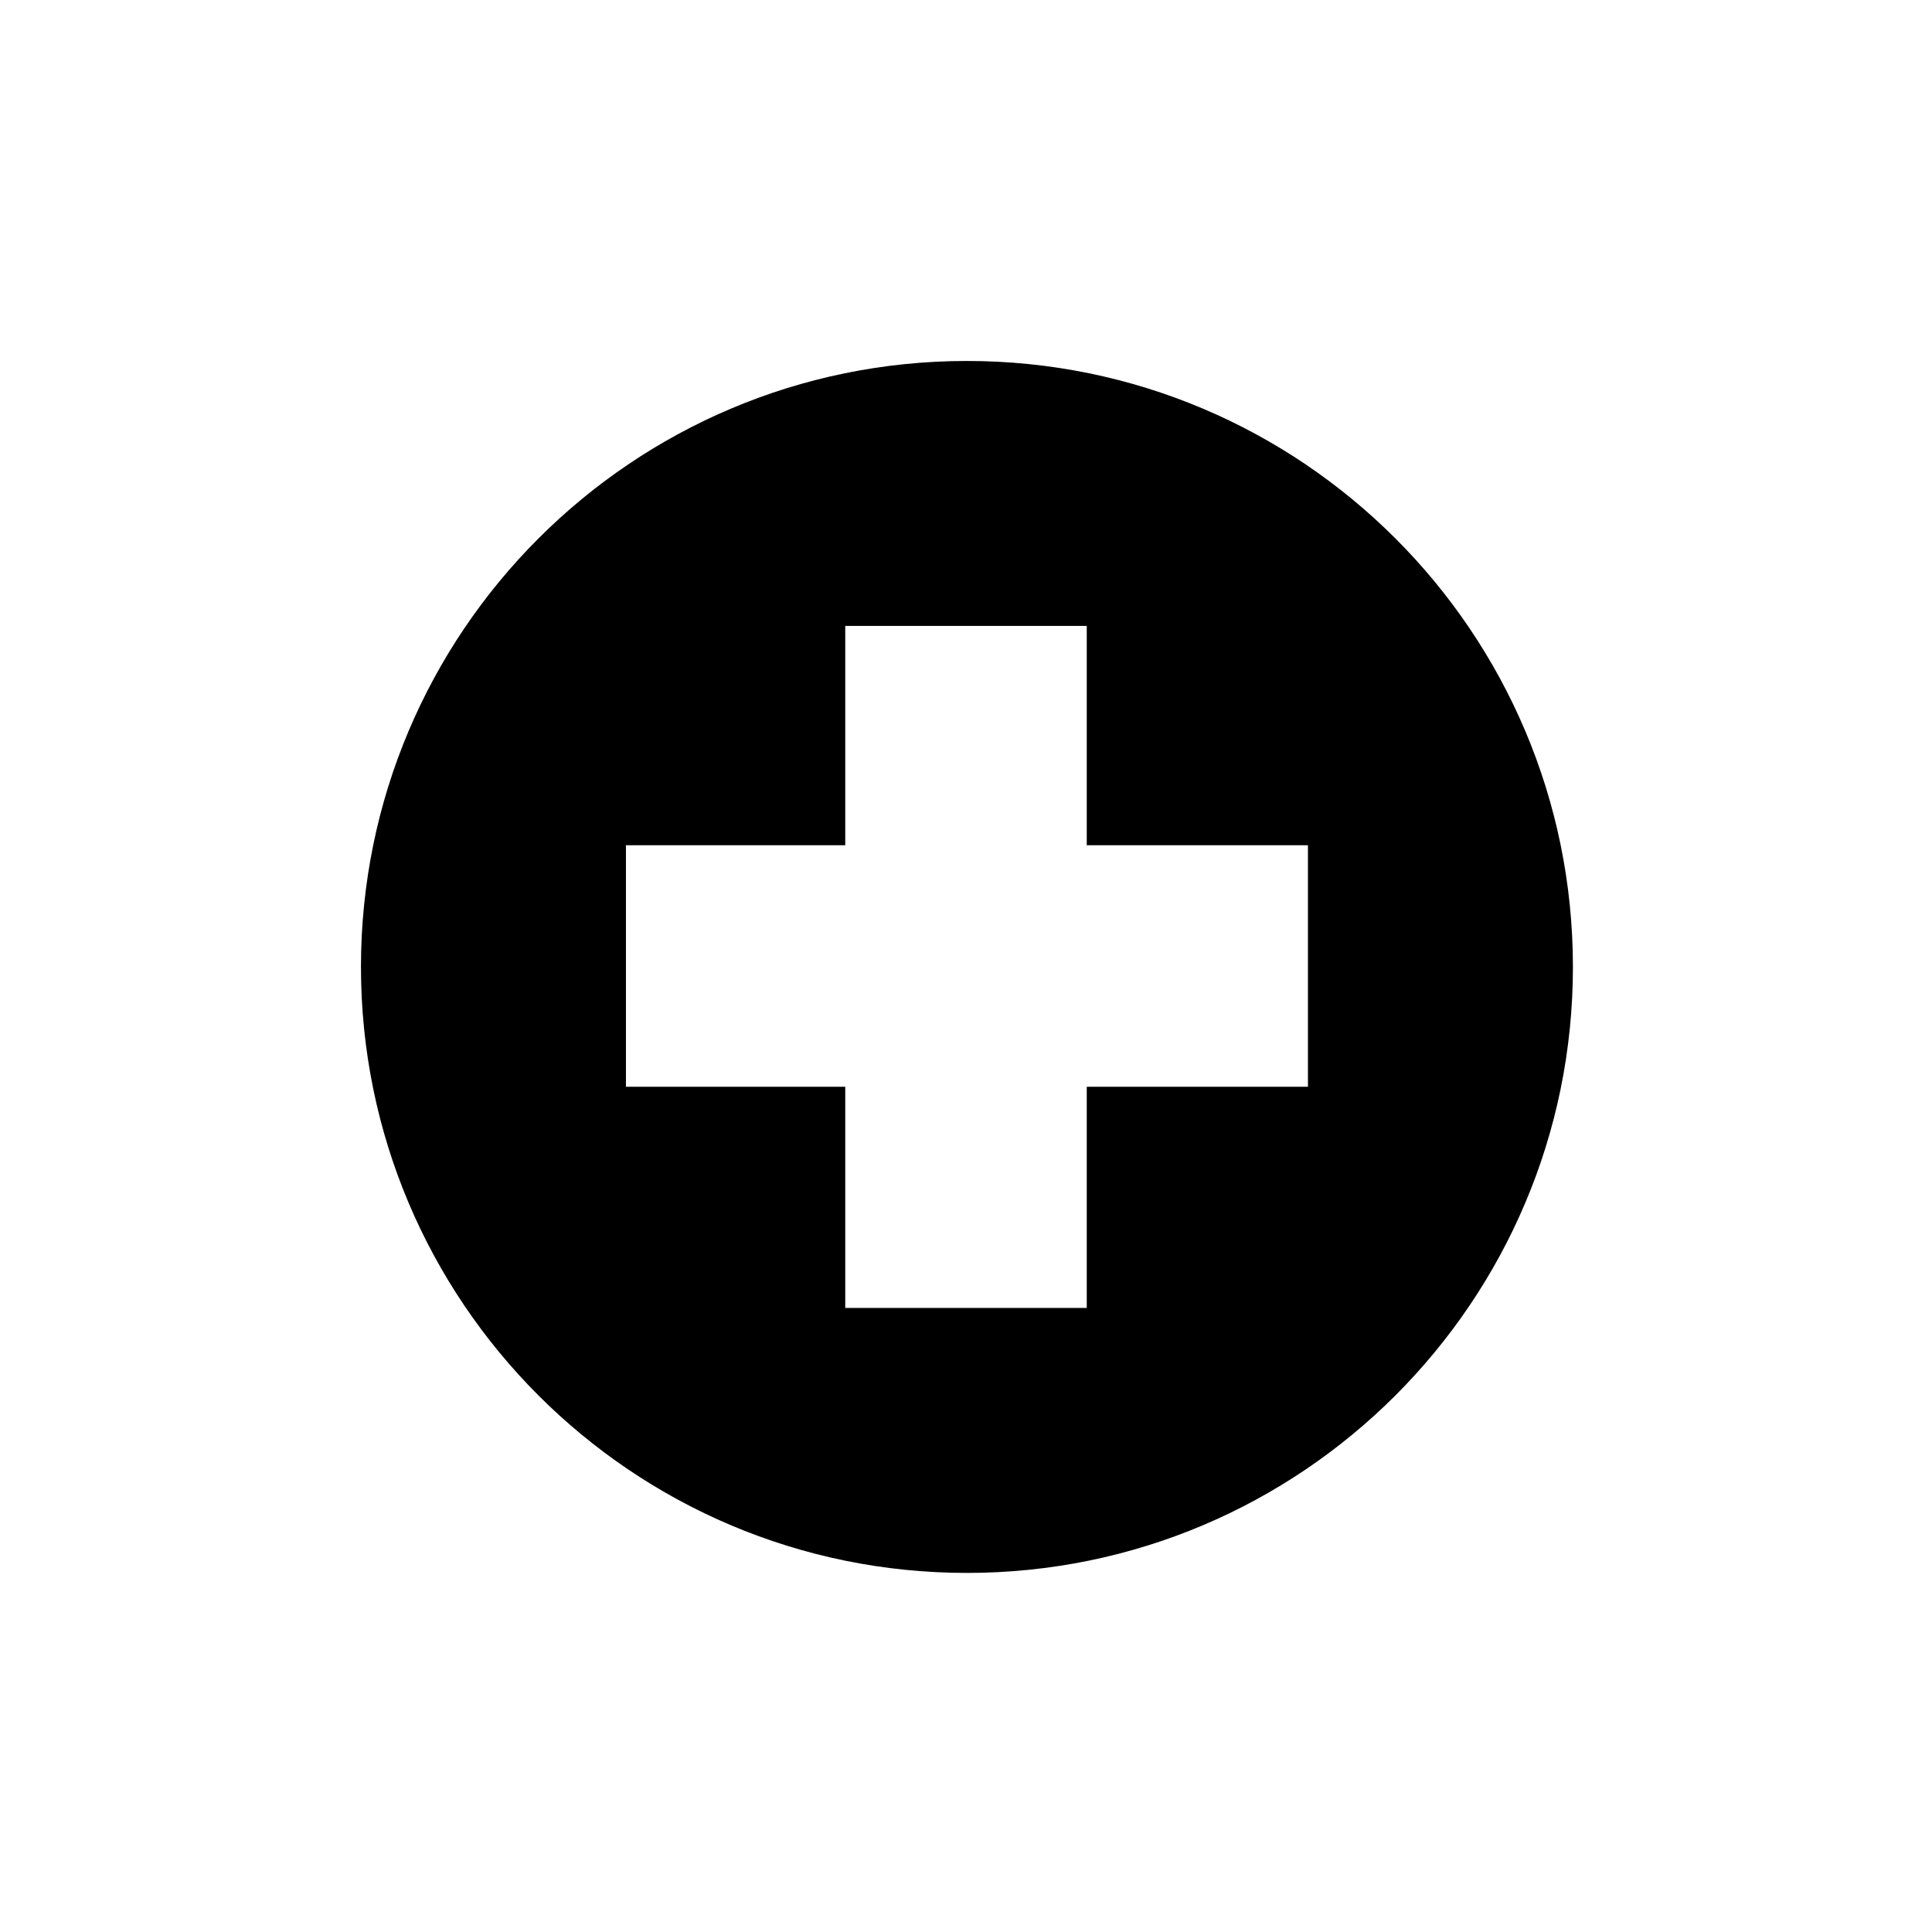
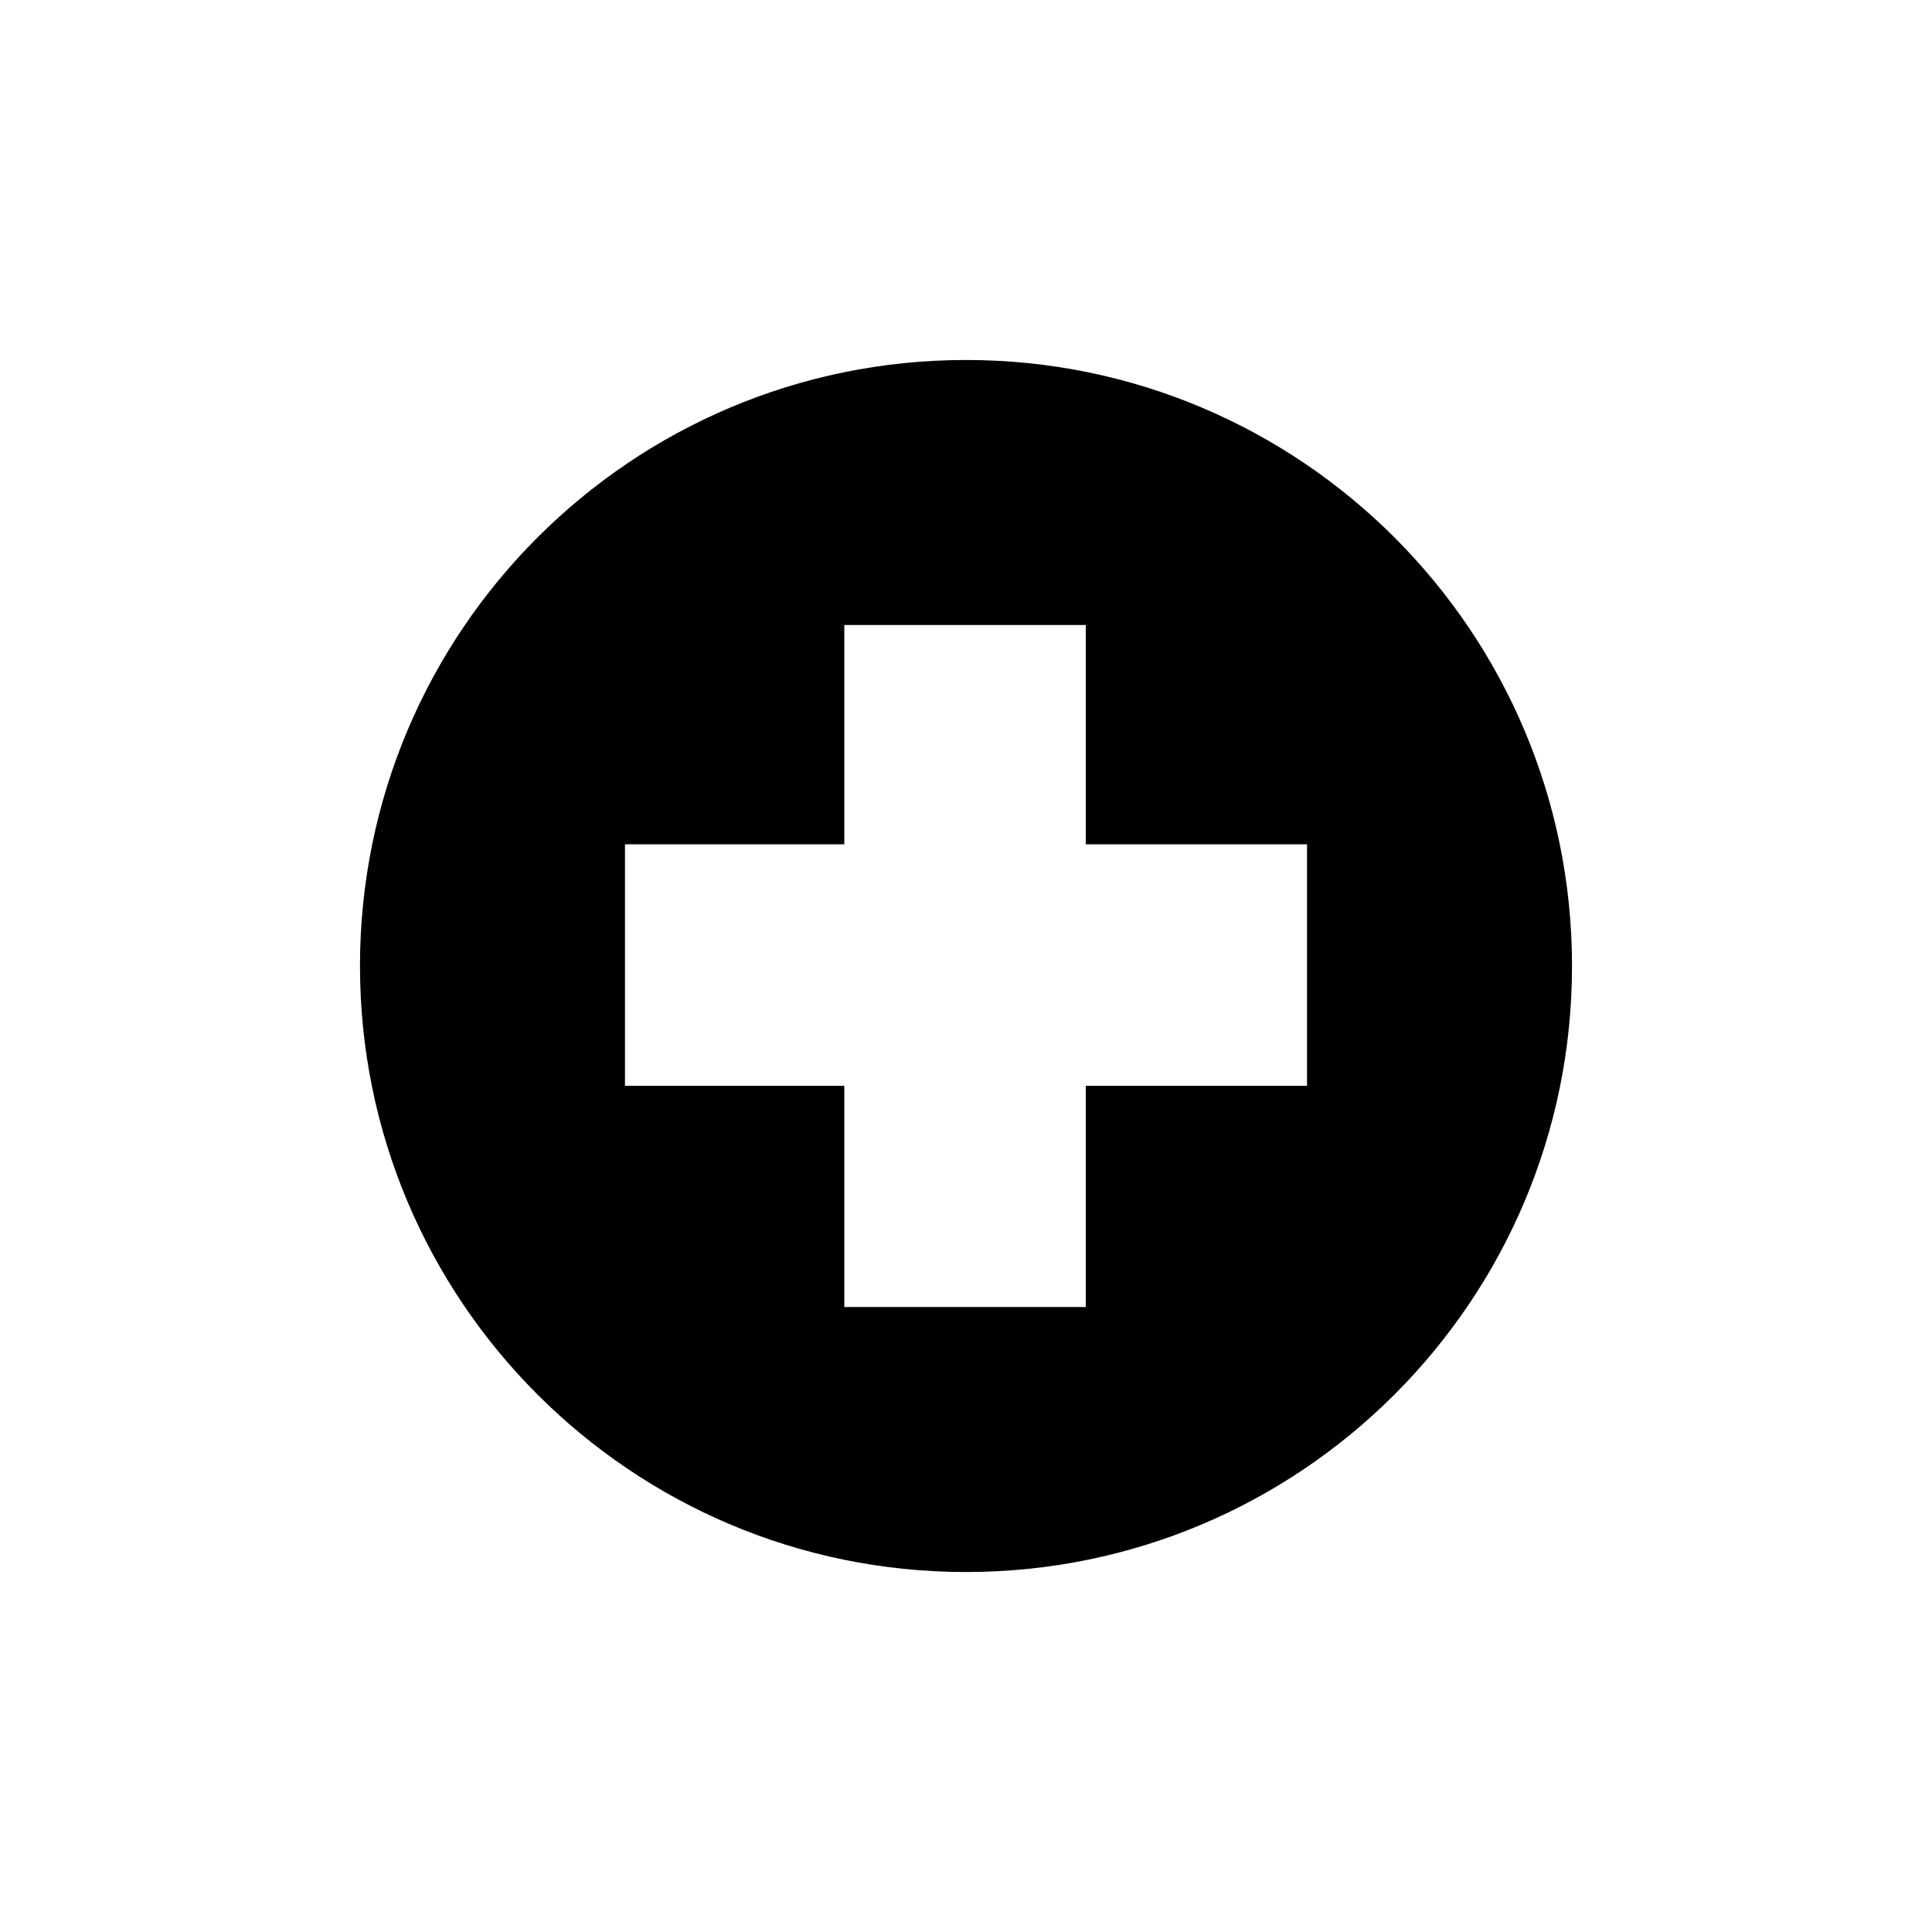
- <svg xmlns="http://www.w3.org/2000/svg" version="1.1" id="Layer_1" x="0px" y="0px" width="2048px" height="2048px" viewBox="718 1420 2048 2048" enable-background="new 718 1420 2048 2048" xml:space="preserve">
-   <g id="_x33_2-move" display="none">
-     <path display="inline" d="M1548,1868h-384c-35.346,0-64,28.654-64,64v1024c0,35.347,28.654,64,64,64h704c35.346,0,64-28.653,64-64   v-192h-128v96c0,17.673-14.326,32-32,32h-512c-17.673,0-32-14.327-32-32v-832c0-17.673,14.327-32,32-32h224v288   c0,17.673,14.327,32,32,32h288l0,0h128v-64L1548,1868z" />
-     <path display="inline" d="M2370.627,2518.02l-256.471-257.129c-0.039-0.026-0.079-0.054-0.119-0.082   c-5.738-5.455-13.493-8.81-22.037-8.81c-16.477,0-30.038,12.454-31.801,28.46c-0.125,0.714-0.189,1.404-0.199,2.071v161.538h-288   c-17.673,0-32,14.326-32,32V2604c0,17.673,14.327,32,32,32h288v161.797c0.021,0.302,0.059,0.606,0.128,0.916   c1.407,16.374,15.134,29.229,31.872,29.229c7.941,0,15.201-2.898,20.794-7.688c1.104-0.554,2.096-1.241,2.94-2.087l254.893-254.892   C2383.124,2550.777,2383.124,2530.516,2370.627,2518.02z" />
-   </g>
-   <g id="_x31_6-assigned" display="none">
-     <path display="inline" d="M1775.64,2808.702c-140.193-58.981-173.363-79.524-173.363-79.524l-1.363-135.812   c0,0,52.506-40.813,68.964-168.567c32.683,9.565,67.248-49.396,69.099-80.638c1.753-29.854-4.604-113.145-44.65-104.82   c8.104-62.743,13.962-118.936,11.219-148.922c-10.335-109.109-116.735-224.14-280.37-224.14   c-163.382,0-269.889,115.028-280.371,224.139c-2.737,29.991,3.121,86.18,11.355,148.922c-40.157-8.323-46.519,74.967-44.648,104.82   c1.871,31.241,36.292,90.203,69.216,80.638c16.213,127.754,68.845,168.567,68.845,168.567l-1.371,135.812   c0,0-33.305,20.543-173.238,79.524c-140.434,59.071-281.98,100.392-324.017,166.677C718,3050.01,718,3404,718,3404h707.176h700.939   c0,0-0.168-351.429-26.577-428.621C2076.396,2914.175,1939.716,2873.175,1775.64,2808.702z" />
-     <path display="inline" d="M2741.503,3022.944c-24.058-64.393-38.575-95.757-168.875-148.238   c-130.297-52.499-161.26-70.698-161.26-70.698l-1.039-120.705c0,0,48.769-36.286,63.992-149.887   c30.45,8.49,62.435-44.129,64.237-71.689c1.547-26.562-4.244-100.621-41.535-93.265c7.473-55.735,13.162-105.854,10.571-132.292   c-9.661-97.135-108.633-199.378-260.594-199.378c-151.976,0-250.802,102.243-260.606,199.378   c-2.578,26.438,2.829,76.562,10.574,132.292c-37.406-7.356-43.34,66.703-41.538,93.265c1.812,27.562,33.793,80.182,64.237,71.689   c15.225,113.601,64.13,149.887,64.13,149.887l-1.384,118.928c145.591,94.434,159.511,176.052,159.511,176.052   c11.674,106.987,13.088,257.039,13.088,425.72h511.109C2766.14,3404,2765.632,3081.508,2741.503,3022.944z" />
-   </g>
-   <g id="_x31_6-check" display="none">
-     <polygon display="inline" points="2511,1612 1486,2638 974.011,2123.991 718,2379.729 1485,3276 2766,1868  " />
-   </g>
-   <g id="_x31_6-attach" display="none">
-     <path id="clip_2_" display="inline" fill="#333333" d="M2490.391,1699.34c-196.755-201.788-515.92-201.788-712.684,0   l-817.072,827.444c-152.846,156.599-152.846,411.498,0,568.141c152.854,156.649,401.52,156.649,554.244,0l817.078-827.467   c109.32-112.095,109.32-293.734,0-405.83c-109.367-112.012-286.663-112.012-395.931,0l-614.18,629.511   c-21.878,22.467-21.878,58.685,0,81.163c21.862,22.458,57.313,22.458,79.185,0l614.229-629.521   c65.522-67.09,172.053-67.09,237.562,0c65.521,67.145,65.521,176.378,0,243.521l-817.017,827.41   c-109.372,112.095-286.556,112.095-395.934,0c-109.374-112.031-109.374-293.729,0-405.765l809.032-819.383   c153.117-156.897,401.404-156.897,554.298,0c153.173,156.963,153.173,411.218,0.108,568.123l-606.244,621.379   c-22.028,22.528-22.028,58.744,0,81.159c21.878,22.523,57.26,22.523,79.182,0l614.146-629.462   C2687.258,2228.082,2687.258,1901,2490.391,1699.34z" />
-   </g>
-   <g id="_x31_6-insert-link" display="none">
-     <path display="inline" fill="#010101" d="M2124.956,1547.646h-64.015c-1.827,0-3.622,0.12-5.418,0.274h-697.537   c-70.708,0-128.026,57.319-128.026,128.029v511.837h128.026V1739.96c0-35.354,28.665-64.012,64.015-64.012h574.931v447.823   c0,35.351,28.657,64.015,64.012,64.015h448.101v960.21c0,35.354-28.66,64.01-64.016,64.01H1422   c-35.35,0-64.015-28.656-64.015-64.01v-320.07h-128.026v384.08c0,70.707,57.319,128.028,128.026,128.028h1151.056   c70.708,0,128.025-57.321,128.025-128.028V2123.771v-64.018L2124.956,1547.646z" />
-     <path display="inline" d="M1981.688,2474.387l-411.738-400.771c-0.056-0.044-0.122-0.082-0.173-0.126   c-8.962-8.509-21.037-13.732-34.356-13.732c-25.683,0-46.825,19.413-49.566,44.36c-0.189,1.116-0.293,2.188-0.315,3.229v207.771   H896.615c-27.537,0-49.874,22.333-49.874,49.879v283.413c0,27.554,22.337,49.874,49.874,49.874h588.922v212.189   c0.034,0.455,0.099,0.939,0.2,1.423c2.2,25.522,23.597,45.552,49.683,45.552c12.376,0,23.688-4.522,32.412-11.986   c1.722-0.848,3.265-1.925,4.579-3.255l409.276-397.281C2001.18,2525.443,2001.18,2493.863,1981.688,2474.387z" />
-   </g>
-   <g id="_x31_6-restore" display="none">
-     <path display="inline" d="M1870.554,1423.5c-445.959,0-828.581,337.809-896.554,764.632H718L1102,2828l384.015-639.868H1229   c64.513-284.761,337.278-508.953,641.554-508.953c353.02,0,639.196,286.179,639.196,639.196s-286.179,639.196-639.196,639.196   c-145.483,0-277.124-46.714-384.554-128.571l-127.773,223.105c145.14,101.529,321.761,161.145,512.327,161.145   c494.227,0,894.875-400.648,894.875-894.875S2364.777,1423.5,1870.554,1423.5z" />
-   </g>
-   <g id="_x31_6-preview" display="none">
-     <g display="inline">
-       <rect x="1104.932" y="2062.605" fill="#010101" width="383.289" height="127.763" />
-       <path fill="#010101" d="M2747.141,3320.986L2528.753,3102.6c68.759-94.746,109.337-211.276,109.337-337.298    c0-249.915-159.475-462.55-382.197-541.788V1999.18v-63.937l-511.459-511.453h-63.933c-1.824,0-3.618,0.121-5.412,0.276H849.507    c-70.619,0-127.864,57.246-127.864,127.866v1150.503v127.257v256.333c0,70.612,57.245,127.862,127.864,127.862h854.069    c98.47,79.032,223.491,126.35,359.579,126.35c126.021,0,242.551-40.577,337.3-109.337l218.384,218.388    c24.95,24.95,65.396,24.95,90.345,0l37.957-37.956C2772.09,3386.381,2772.09,3345.938,2747.141,3320.986z M913.44,3086.024    c-35.306,0-63.933-28.624-63.933-63.932v-192.401v-127.256V1615.859c0-35.31,28.627-63.928,63.933-63.928h703.133v447.249    c0,35.308,28.619,63.934,63.928,63.934h447.524v130.921c-21.296-2.394-42.937-3.665-64.87-3.665    c-136.898,0-262.601,47.878-361.336,127.763h-596.888v127.765h480.137c-26.385,39.416-48.008,82.274-64.084,127.763h-416.051    v127.763h386.842c-2.32,20.979-3.554,42.286-3.554,63.882c0,118.761,36.017,229.104,97.709,320.724L913.44,3086.024    L913.44,3086.024z M2062.87,3211.903c-246.808,0-446.886-200.078-446.886-446.888c0-246.809,200.078-446.886,446.886-446.886    s446.888,200.078,446.888,446.886C2509.758,3011.825,2309.678,3211.903,2062.87,3211.903z" />
-     </g>
-   </g>
-   <g id="_x31_6-copylink" display="none">
-     <path display="inline" fill="#010101" d="M2392.275,2373.284l-288.129,288.407c-159.028,159.34-417.029,159.34-576.062,0   c-25.062-24.99-44.658-53.185-61.866-82.261l133.877-134.051c6.368-6.425,14.226-10.105,21.729-14.446   c9.249,31.68,25.41,61.653,50.278,86.545c79.412,79.577,208.663,79.479,288.031,0l288.031-288.407   c79.466-79.569,79.466-208.937,0-288.455c-79.368-79.522-208.563-79.522-288.031,0l-102.438,102.676   c-83.104-32.417-172.662-41.131-259.84-28.333l218.265-218.547c159.132-159.294,417.024-159.294,576.164,0   C2551.312,1955.709,2551.312,2213.996,2392.275,2373.284z M1630.578,2847.528l-102.493,102.673   c-79.42,79.472-208.667,79.472-288.085,0c-79.416-79.572-79.416-208.938,0-288.501l288.085-288.416   c79.468-79.575,208.614-79.575,288.028,0c24.822,24.851,40.979,54.823,50.33,86.443c7.562-4.39,15.32-7.965,21.69-14.341   L2022,2311.395c-17.104-29.18-36.798-57.268-61.855-82.31c-159.041-159.291-417.032-159.291-576.114,0l-288.032,288.411   c-159.084,159.339-159.084,417.574,0,576.918c159.082,159.232,417.03,159.232,576.113,0l218.312-218.605   C1803.186,2888.657,1713.624,2879.895,1630.578,2847.528z" />
-   </g>
-   <g id="_x31_6-download" display="none">
-     <g display="inline">
-       <polygon points="2253.936,2699.895 2253.936,2827.875 1230.089,2827.875 1230.089,2699.895 973.881,2699.895 974.128,3083.837     2509.896,3083.837 2509.896,2699.895   " />
-       <polygon points="2253.936,2187.968 1997.971,2187.97 1997.971,1804.029 1486.051,1804.029 1486.053,2187.972 1230.089,2187.972     1742.012,2699.895   " />
-     </g>
-   </g>
-   <g id="_x31_6-info" display="none">
-     <path display="inline" d="M1743.75,1675.694c-423.909,0-767.556,343.648-767.556,767.556   c0,423.909,343.647,767.557,767.556,767.557s767.557-343.646,767.557-767.557   C2511.307,2019.342,2167.659,1675.694,1743.75,1675.694z M1847.407,2904.651c-71.044,70.965-138.285,110.338-201.735,118.093   c-43.69,5.341-76.793-1.967-99.284-21.91c-22.503-19.943-35.462-43.973-38.896-72.056c-2.158-17.678-1.566-34.376,1.793-50.104   c3.352-15.72,7.204-31.764,11.539-48.13l110.658-325.508c6.154-18.692,10.388-33.738,12.697-45.104   c2.298-11.364,2.948-21.212,1.932-29.536c-1.017-8.31-3.309-14.104-6.873-17.369c-3.564-3.25-7.955-4.569-13.149-3.937   c-13.527,1.651-37.273,25.414-71.267,71.269c-33.982,45.858-54.625,69.226-61.898,70.118c-8.328,1.014-17.35-3.683-27.062-14.11   c-9.729-10.418-14.772-17.197-15.152-20.317c-1.271-10.399,6.535-28.521,23.447-54.339c16.896-25.821,38.842-53.57,65.834-83.273   c24.117-27.222,53.889-53.564,89.322-79.018c35.419-25.438,67.691-39.949,96.823-43.511c46.812-5.72,83.541,3.252,110.19,26.917   c26.646,23.664,42.265,54.218,46.837,91.67c1.911,15.604,2.387,32.443,1.424,50.502c-0.963,18.068-5.496,37.097-13.609,57.089   l-86.733,275.076c-6.688,22.989-11.299,41.508-13.802,55.538c-2.513,14.035-3.441,23.655-2.807,28.848   c0.763,6.238,2.798,9.949,6.108,11.13s6.526,1.576,9.646,1.194c22.885-2.796,47.664-22.451,74.352-58.971   c26.68-36.521,44.182-55.288,52.51-56.307c7.276-0.89,15.745,3.618,25.409,13.522c9.646,9.909,14.736,16.941,15.243,21.102   C1952.938,2789.875,1918.436,2833.688,1847.407,2904.651z M1943.491,2058.312c-24.143,31.454-55.975,49.6-95.489,54.431   c-38.5,4.705-73.497-5.271-105.017-29.919c-31.519-24.655-49.63-56.219-54.337-94.716c-4.702-38.485,5.27-73.493,29.923-105.013   c24.65-31.521,56.214-49.629,94.716-54.338c39.518-4.831,74.784,5.112,105.786,29.828c30.995,24.72,48.854,56.324,53.562,94.807   C1977.34,1991.89,1967.618,2026.855,1943.491,2058.312z" />
-   </g>
-   <g id="_x31_6-view" display="none">
-     <path display="inline" d="M2509.896,2443.843c0-31.491-11.466-60.296-30.432-82.553h0.1   c-773.48-935.816-1430.985-60.723-1473.69-1.728c-19.861,22.48-31.931,51.97-31.931,84.28c0,31.166,11.22,59.71,29.835,81.87h-0.13   c0,0,675.942,960.296,1475.917,1.374h-0.697C2498.189,2504.738,2509.896,2475.664,2509.896,2443.843z M1741.918,2826.665   c-212.069,0-383.988-171.394-383.988-382.822c0-211.426,171.92-382.821,383.988-382.821c212.073,0,383.99,171.396,383.99,382.821   C2125.908,2655.271,1953.991,2826.665,1741.918,2826.665z" />
-     <ellipse display="inline" cx="1741.92" cy="2443.843" rx="127.997" ry="127.608" />
-   </g>
-   <g id="_x31_6-workflow" display="none">
-     <g display="inline">
-       <polygon points="2318.096,1676.047 1614.083,1675.97 1230,2508 1614,2508 1358,3212 2318,2252 1870,2252   " />
-     </g>
-   </g>
-   <g id="_x31_6-closed" display="none">
-     <polygon display="inline" fill="none" points="1677.043,2955.887 1941.076,2631.757 1676.513,2955.312  " />
-     <path display="inline" d="M2554.271,1886.276c34.272-58.812,21.288-135.342-33.515-179.305   c-60.476-48.514-148.97-38.996-197.66,21.261L1488.699,2700l-322.673-297.878c-54.835-59.104-147.375-62.721-206.689-8.083   c-59.317,54.637-62.95,146.84-8.113,205.943L1486,3212L2554.271,1886.276z" />
-   </g>
-   <path fill="none" d="M1930.5,2764.5l48.896,57.047c125.646-79.355,209.104-219.453,209.104-379.047  c0-160.851-84.774-301.898-212.077-380.913L1930.5,2122.5V2764.5z" />
-   <path d="M1743,1802.639c-354.766,0-642.361,287.596-642.361,642.361s287.596,642.361,642.361,642.361  s642.361-287.594,642.361-642.361C2385.361,2090.234,2097.768,1802.639,1743,1802.639z M2104.476,2572H1870v234.476h-256V2572  h-232.476v-256H1614v-232.476h256V2316h234.476V2572z" />
+ <svg xmlns="http://www.w3.org/2000/svg" viewBox="0 0 2048 2048">
+   <path d="M1024 381.6c-354.8 0-642.4 287.6-642.4 642.4s287.6 642.4 642.4 642.4 642.4-287.6 642.4-642.4c0-354.8-287.6-642.4-642.4-642.4zm361.5 769.4H1151v234.5H895V1151H662.5V895H895V662.5h256V895h234.5v256z" />
</svg>
